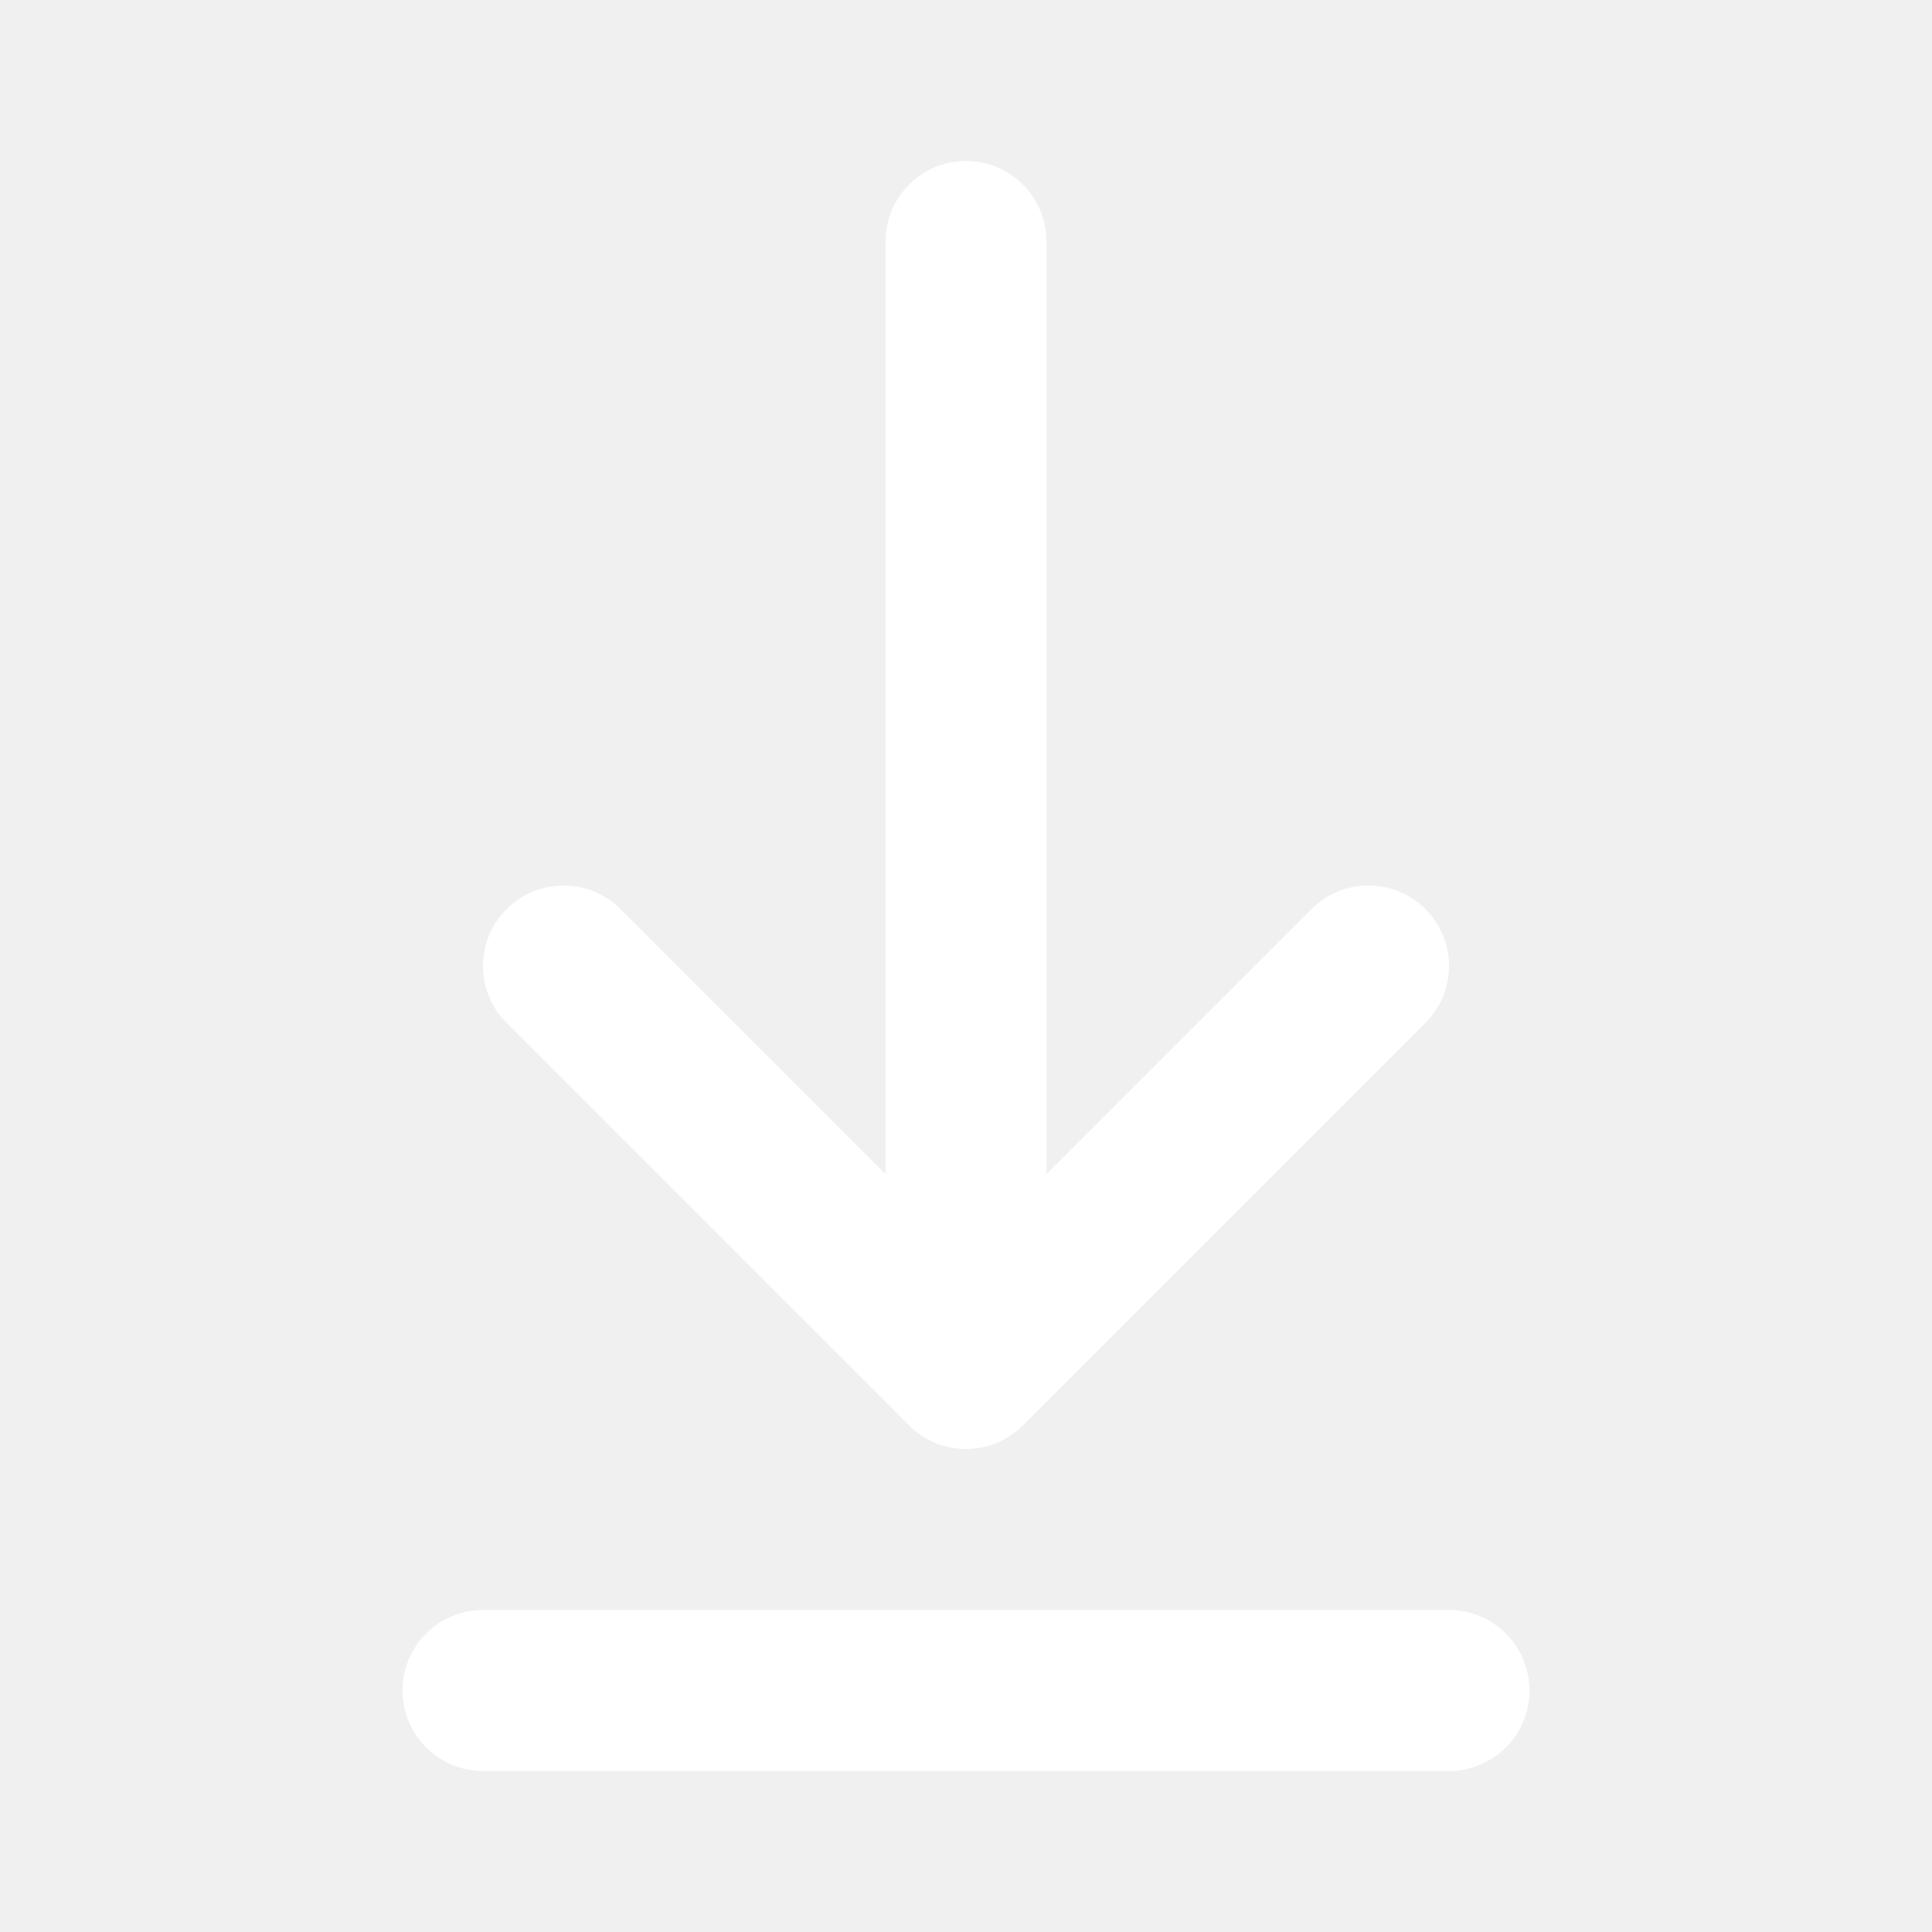
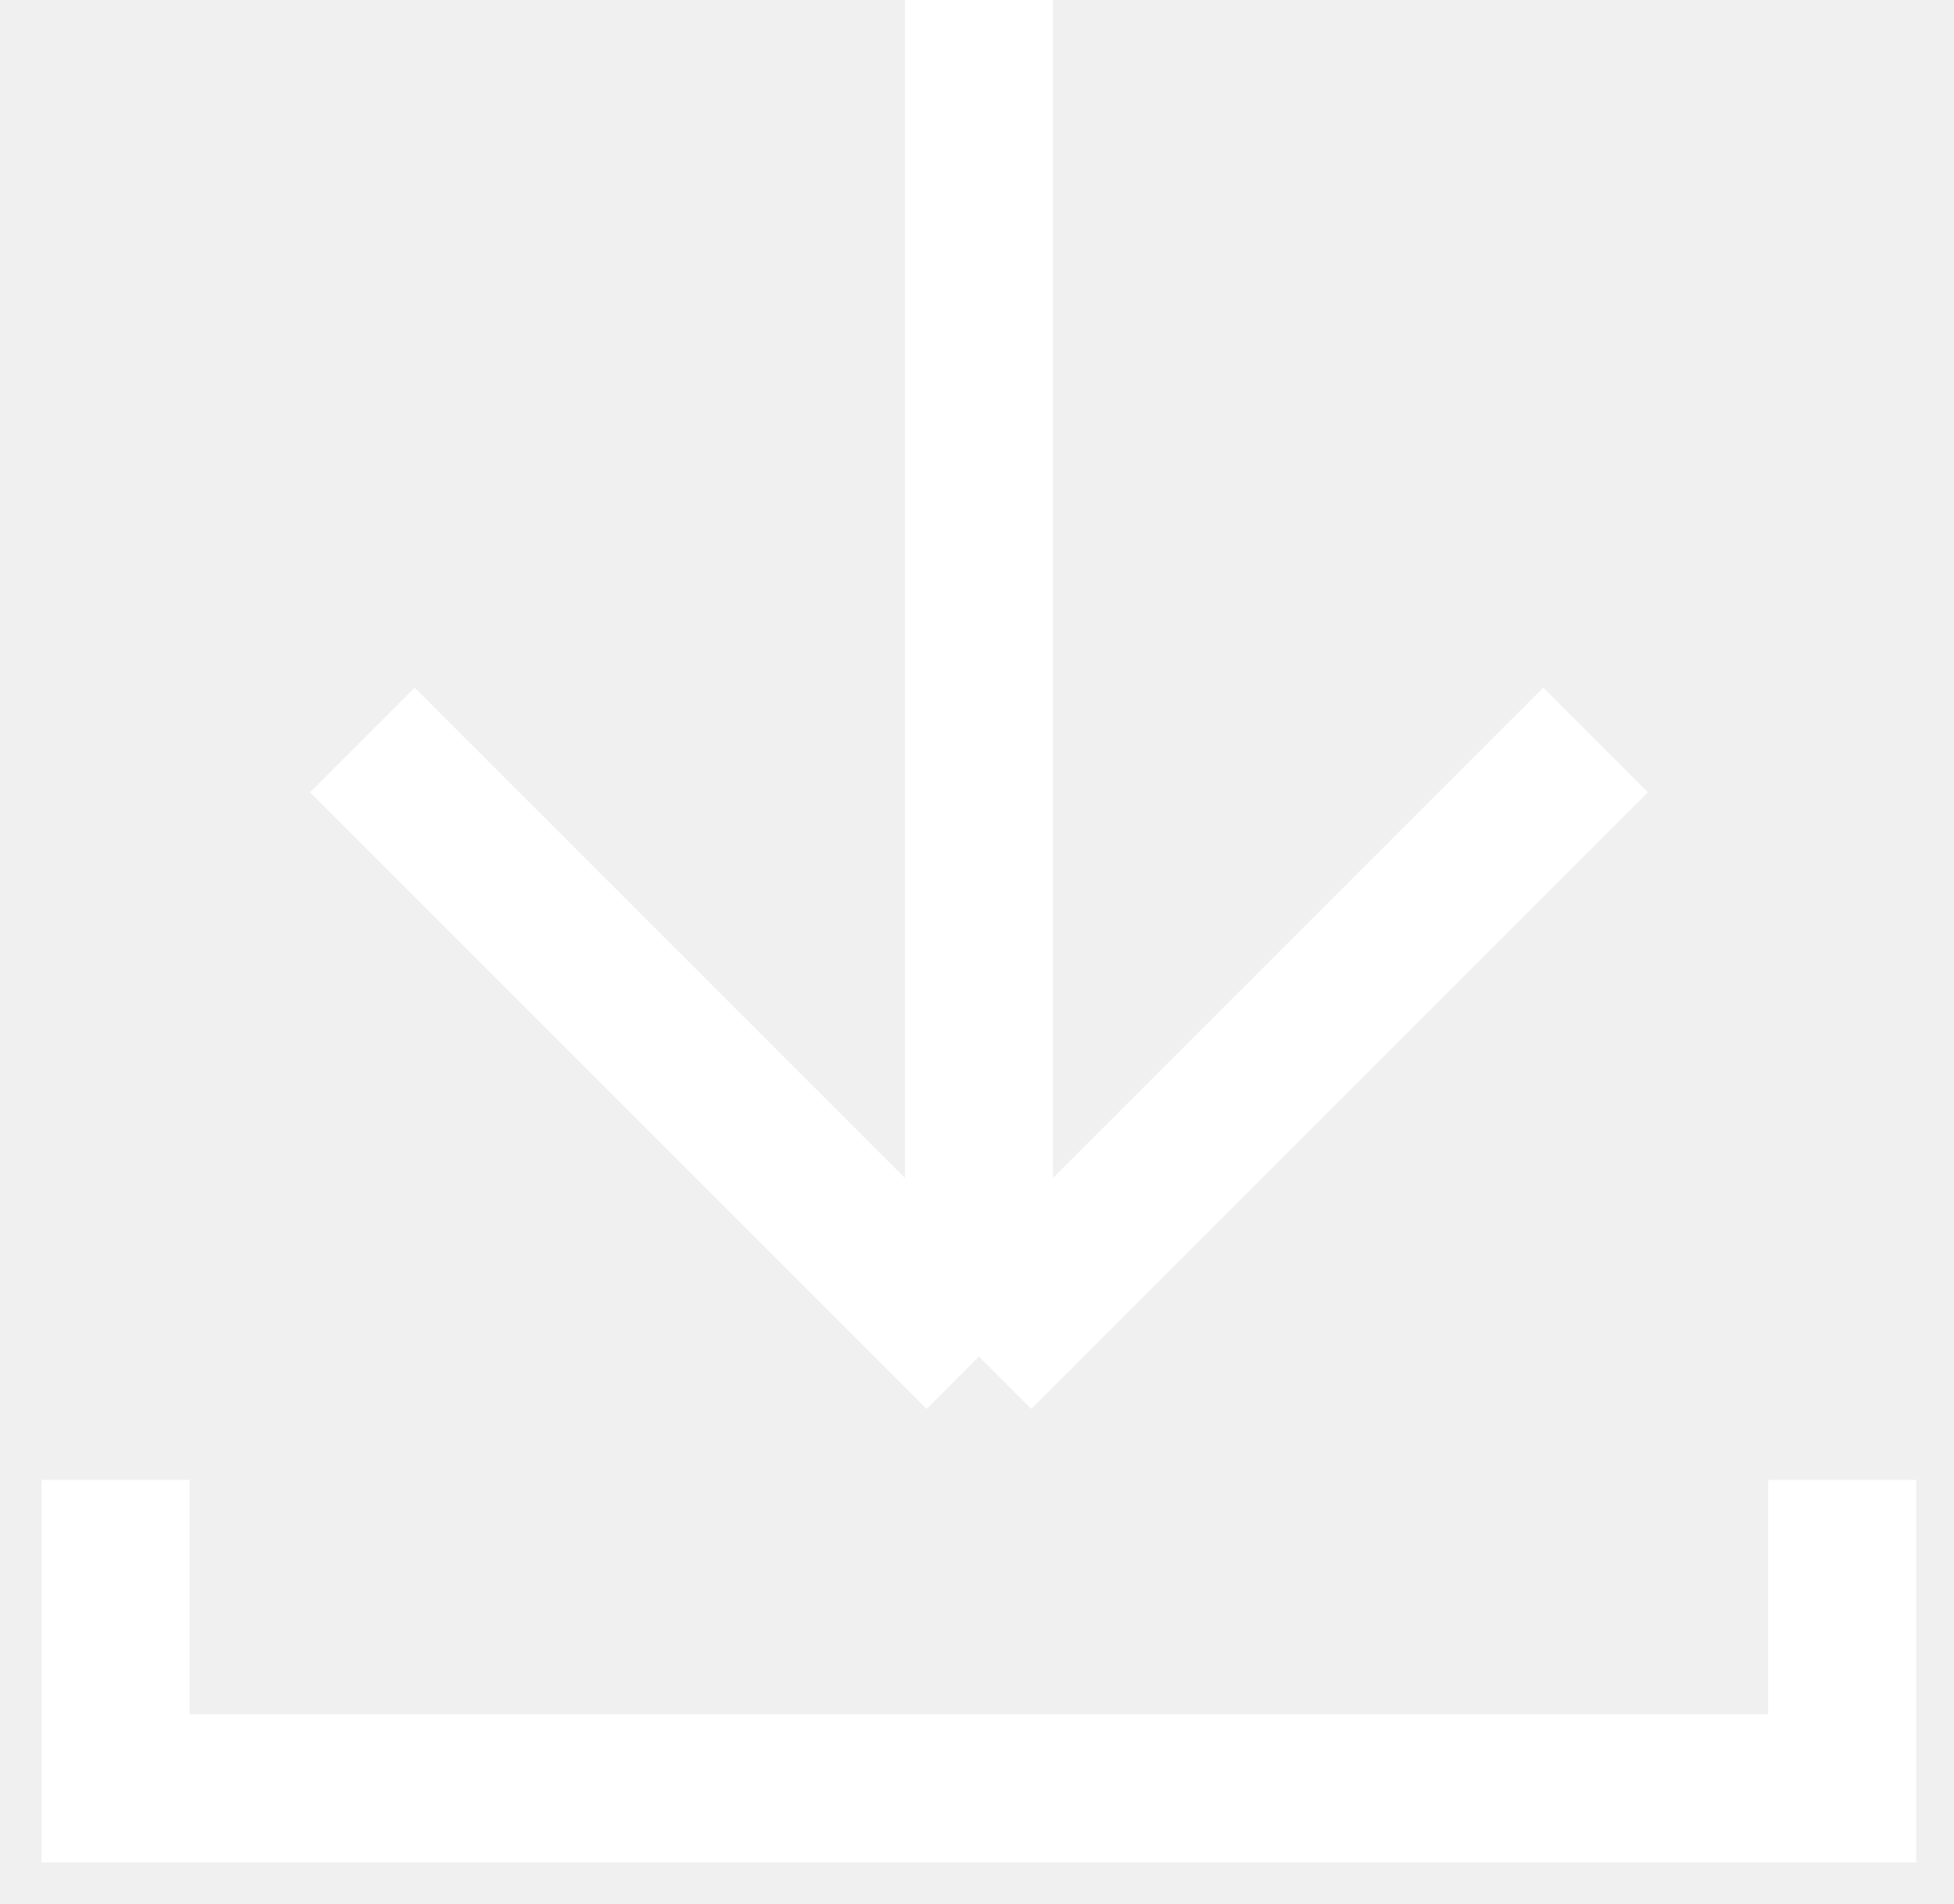
- <svg xmlns="http://www.w3.org/2000/svg" width="800px" height="800px" viewBox="0 0 24 24" fill="none" stroke="#ffffff">
-   <g id="SVGRepo_bgCarrier" stroke-width="0" />
-   <g id="SVGRepo_tracerCarrier" stroke-linecap="round" stroke-linejoin="round" />
-   <g id="SVGRepo_iconCarrier">
-     <g id="Interface / Download">
-       <path id="Vector" d="M6 21H18M12 3V17M12 17L17 12M12 17L7 12" stroke="#ffffff" stroke-width="2" stroke-linecap="round" stroke-linejoin="round" />
-     </g>
-   </g>
+ <svg xmlns="http://www.w3.org/2000/svg" width="507" height="494" viewBox="0 0 507 494" fill="none">
+   <path d="M478 384V464H30V384M414 192L254 352M254 352L94 192M254 352V-0.001" stroke="white" stroke-width="38.4" />
</svg>
